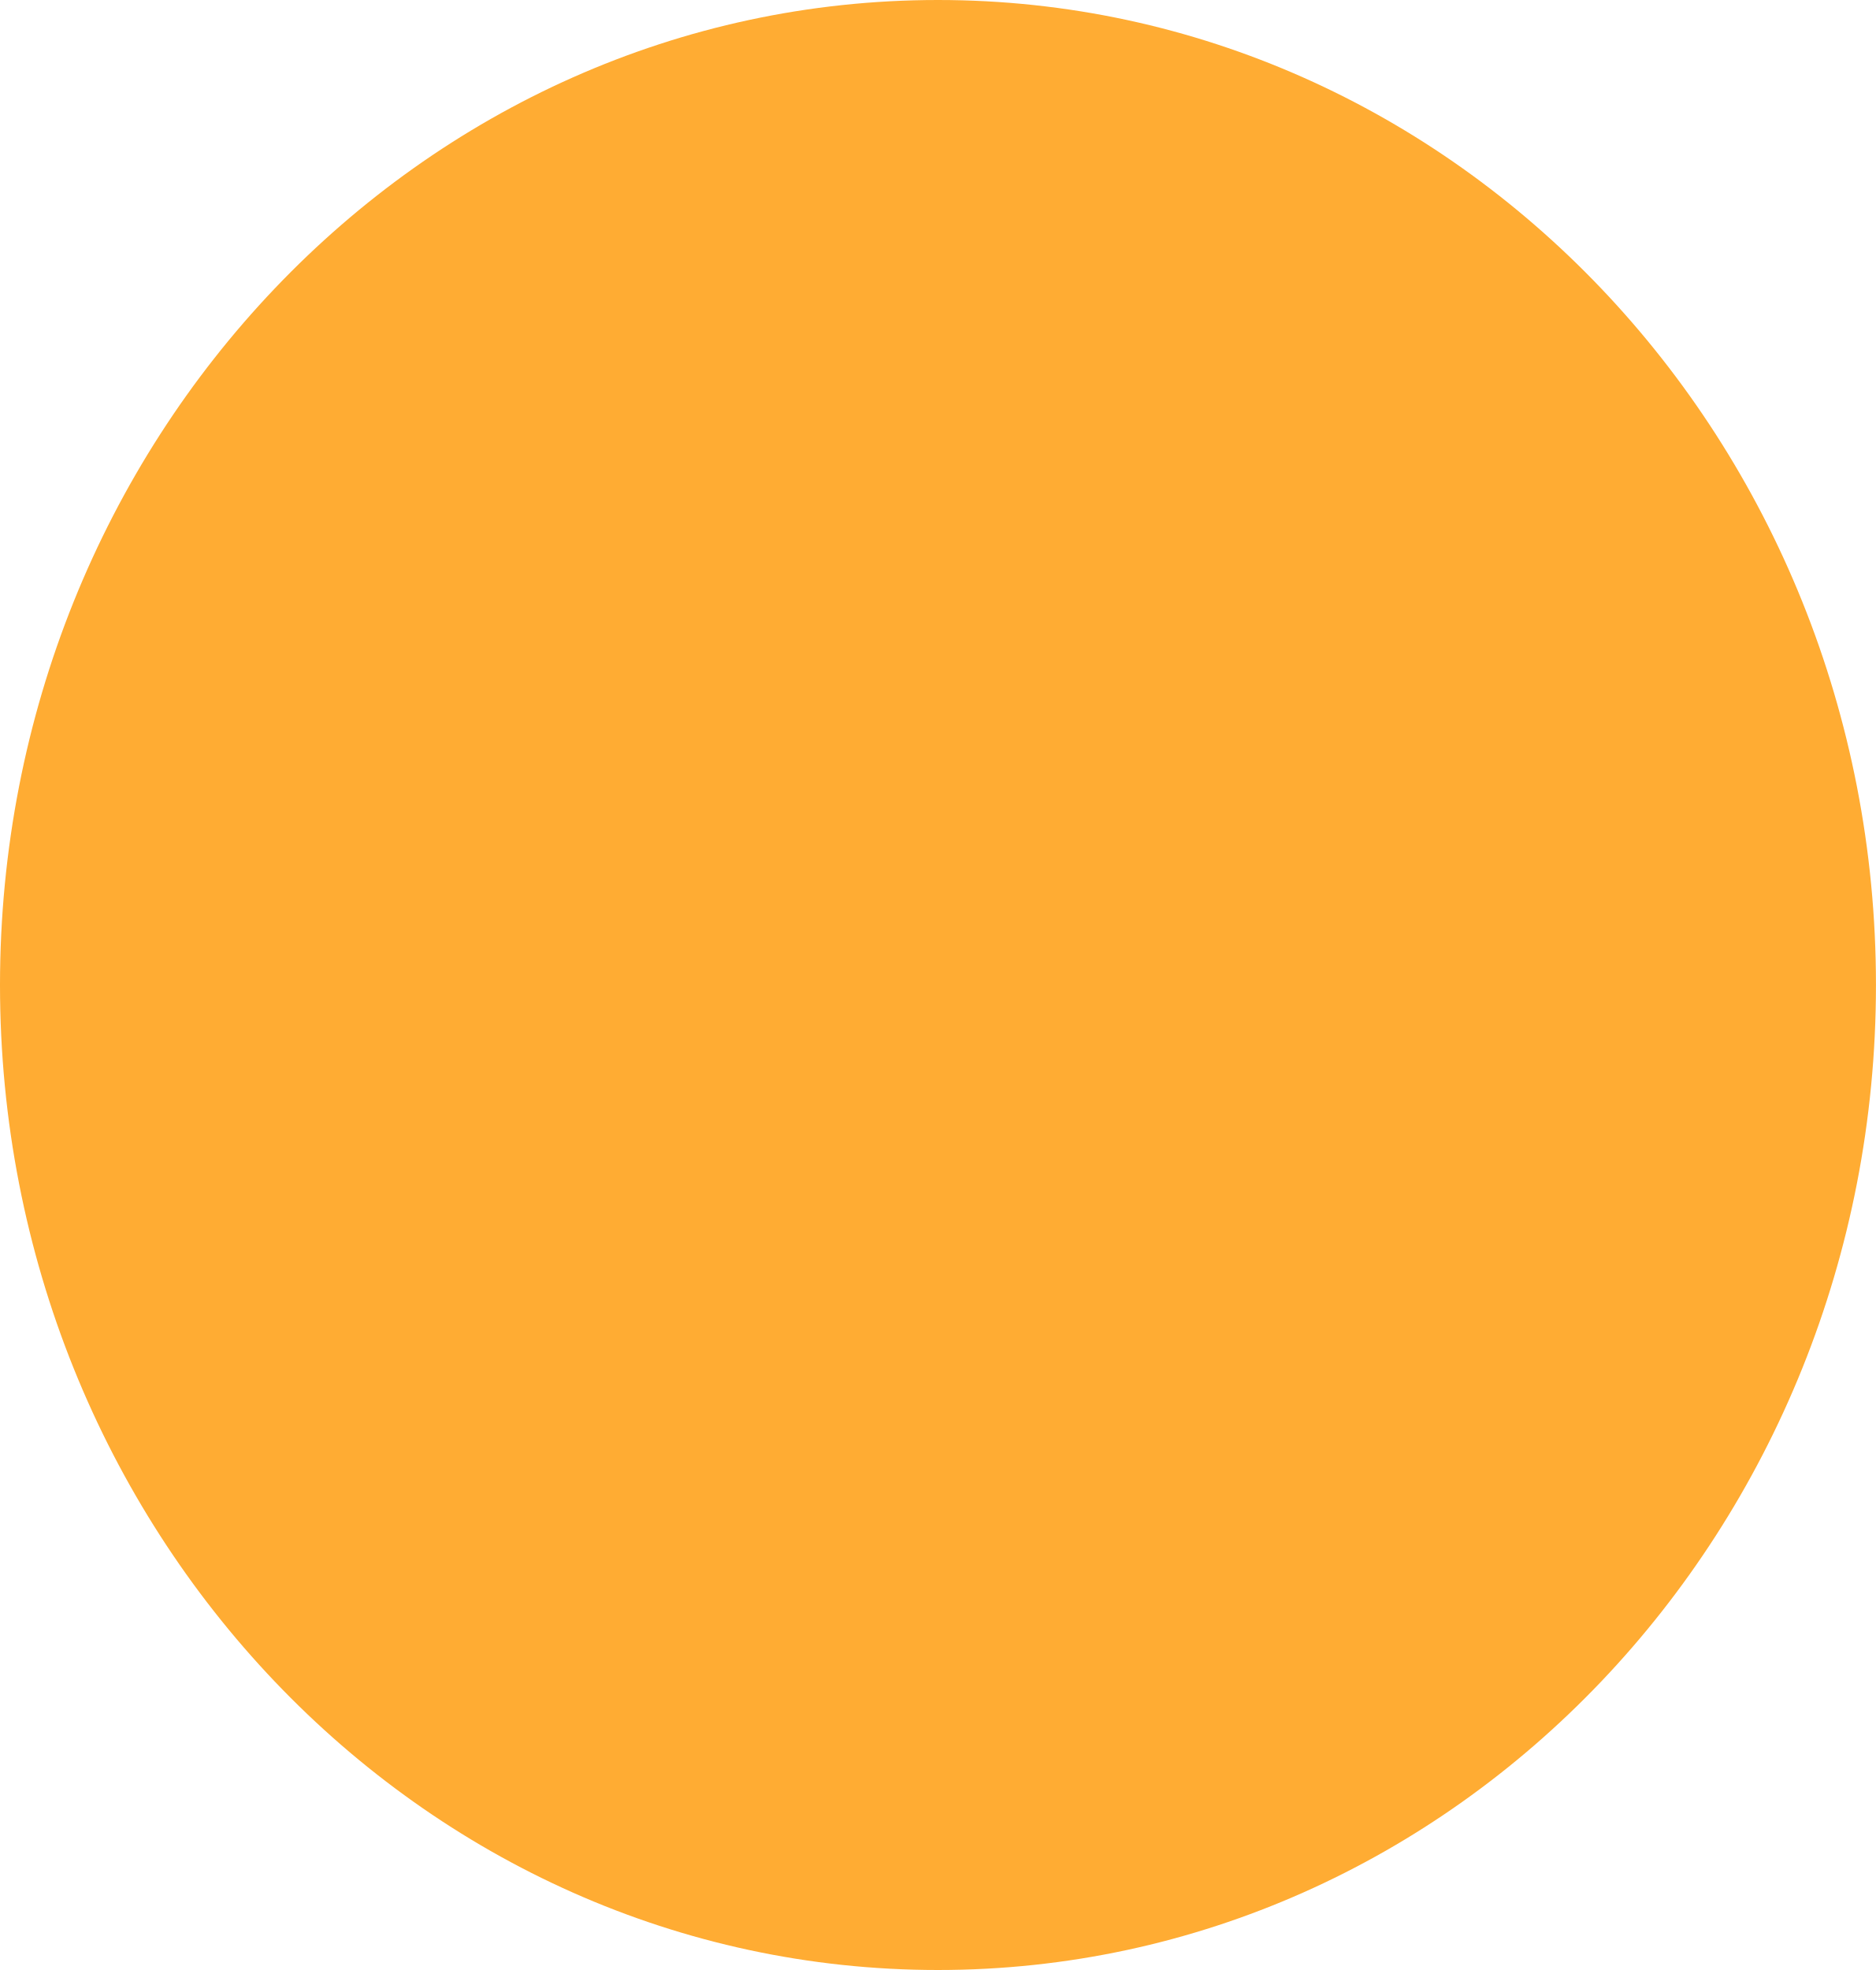
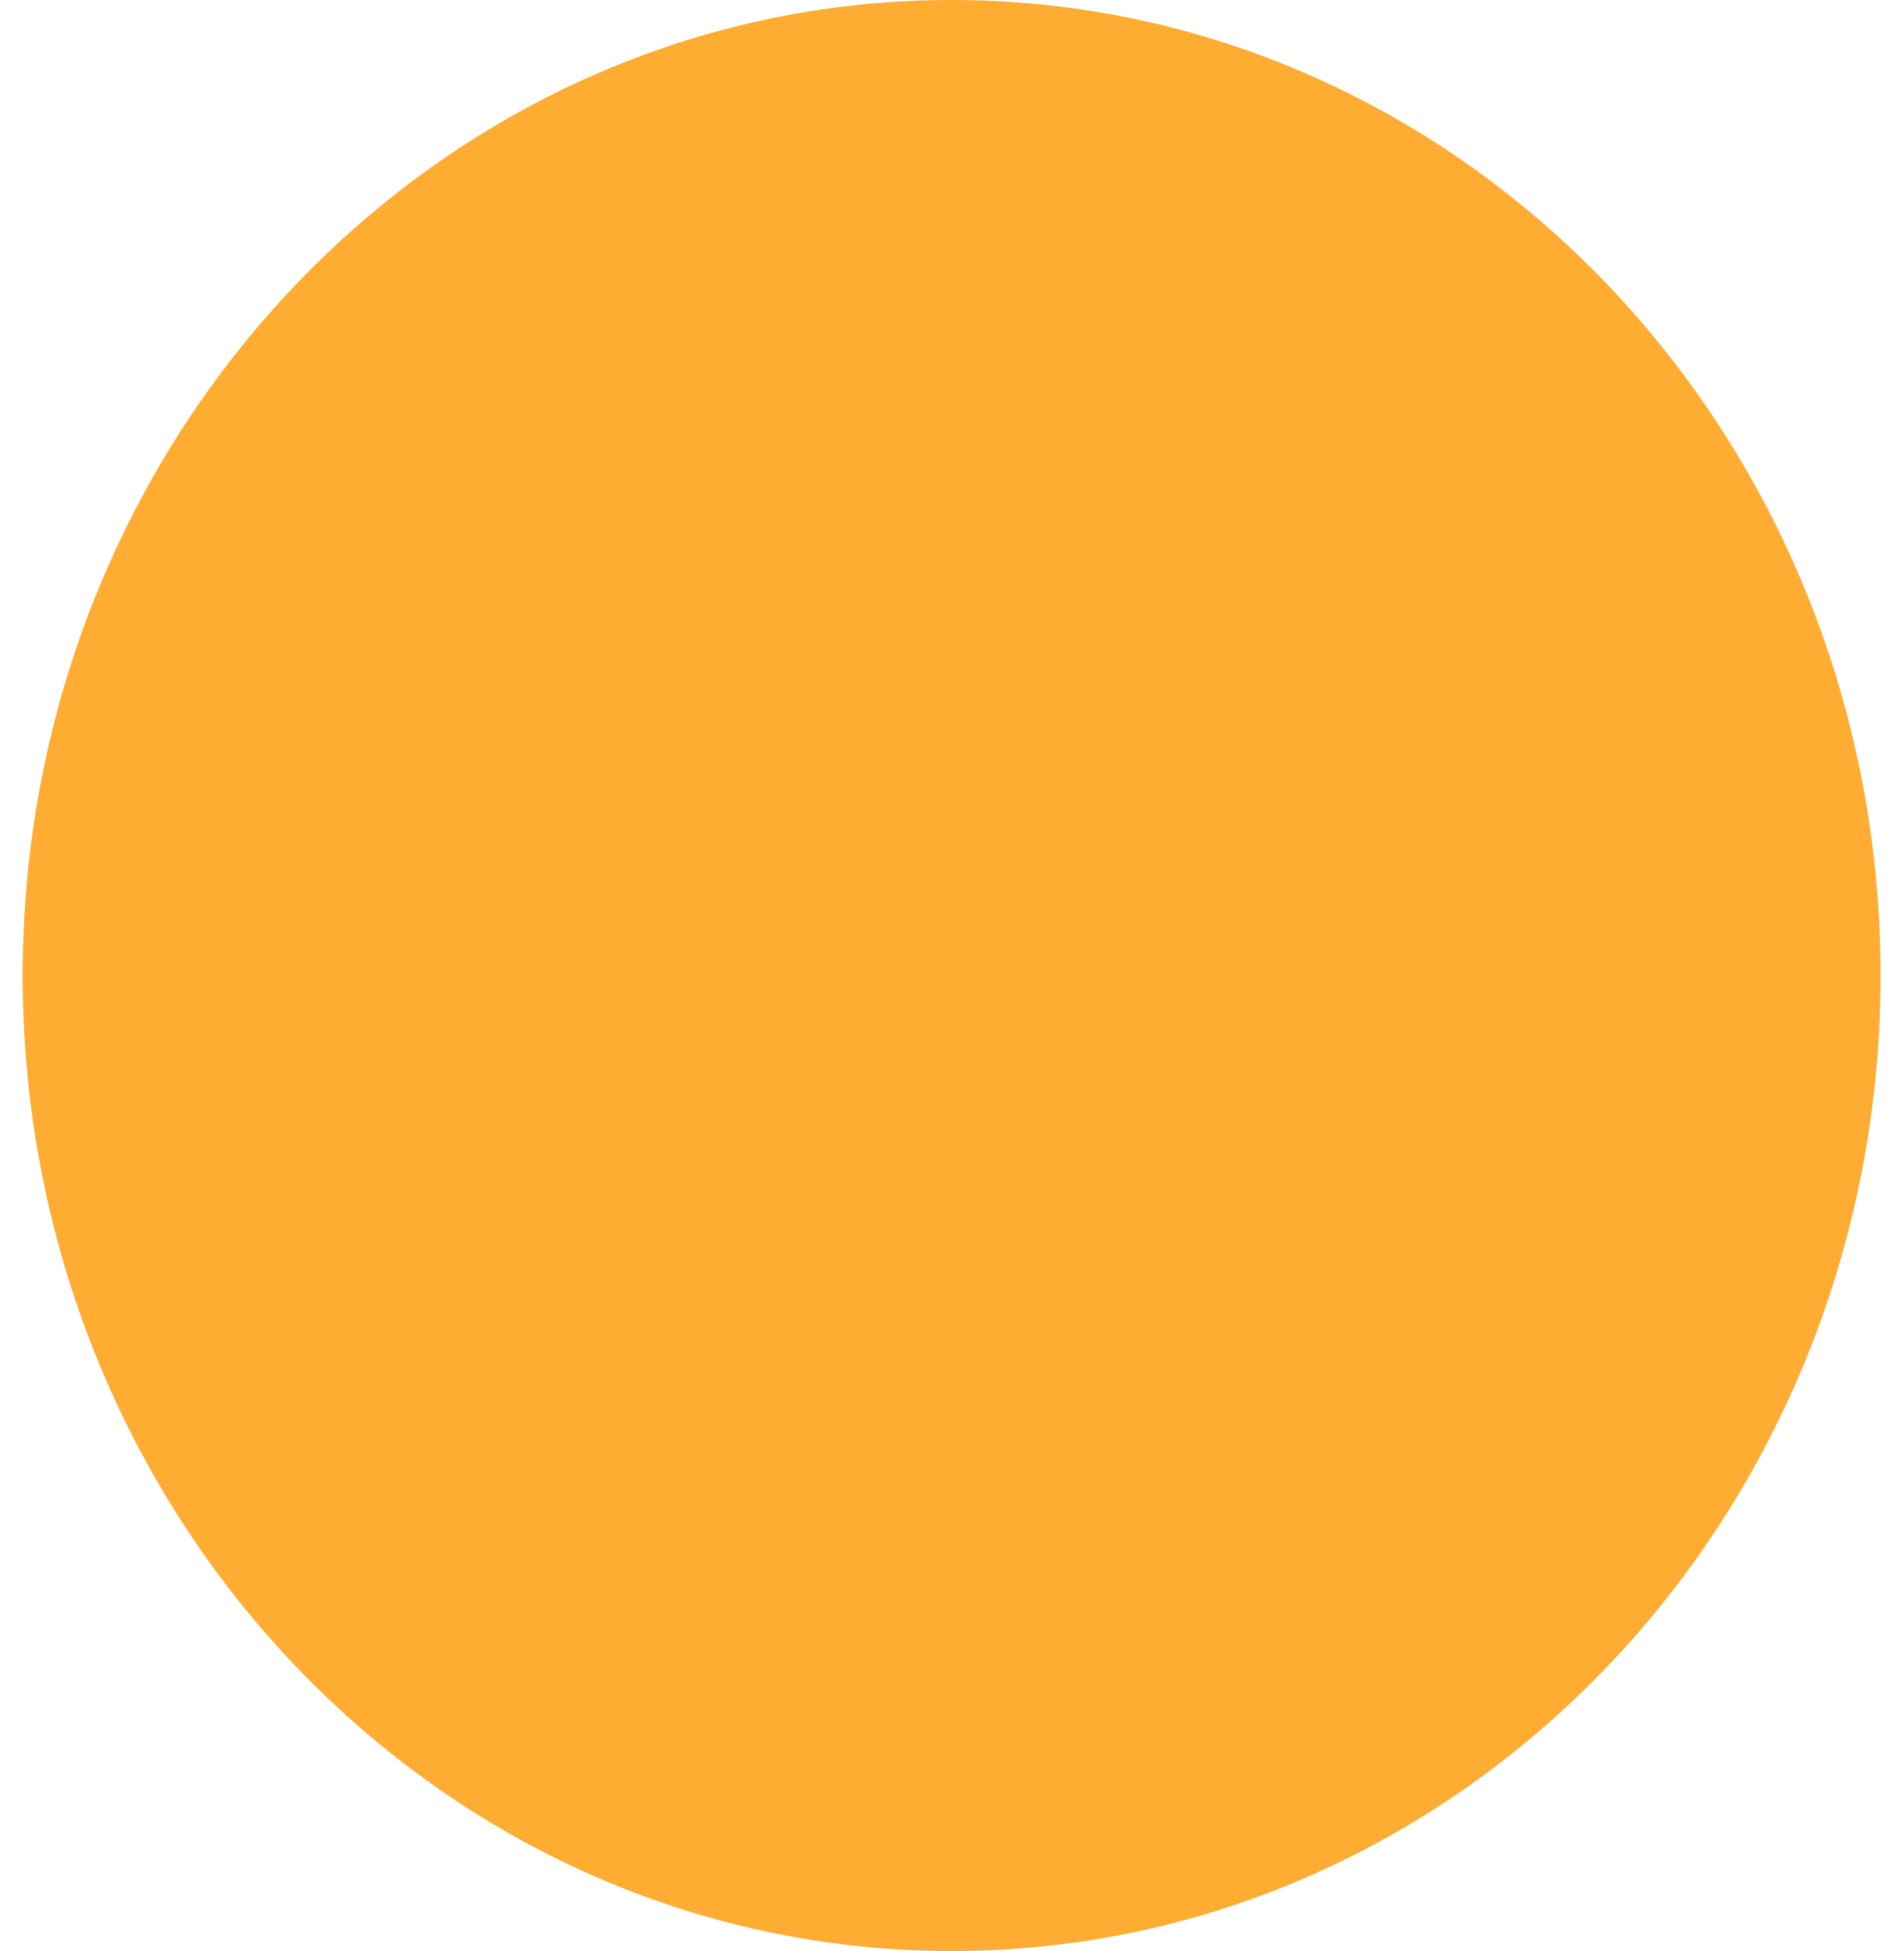
- <svg xmlns="http://www.w3.org/2000/svg" width="40" height="42" viewBox="0 0 40 42" fill="none">
+ <svg xmlns="http://www.w3.org/2000/svg" width="40" height="41" viewBox="0 0 40 42" fill="none">
  <path d="M20 42C31.046 42 40 32.598 40 21C40 9.402 31.046 0 20 0C8.954 0 0 9.402 0 21C0 32.598 8.954 42 20 42Z" fill="#FFAC33" />
</svg>
